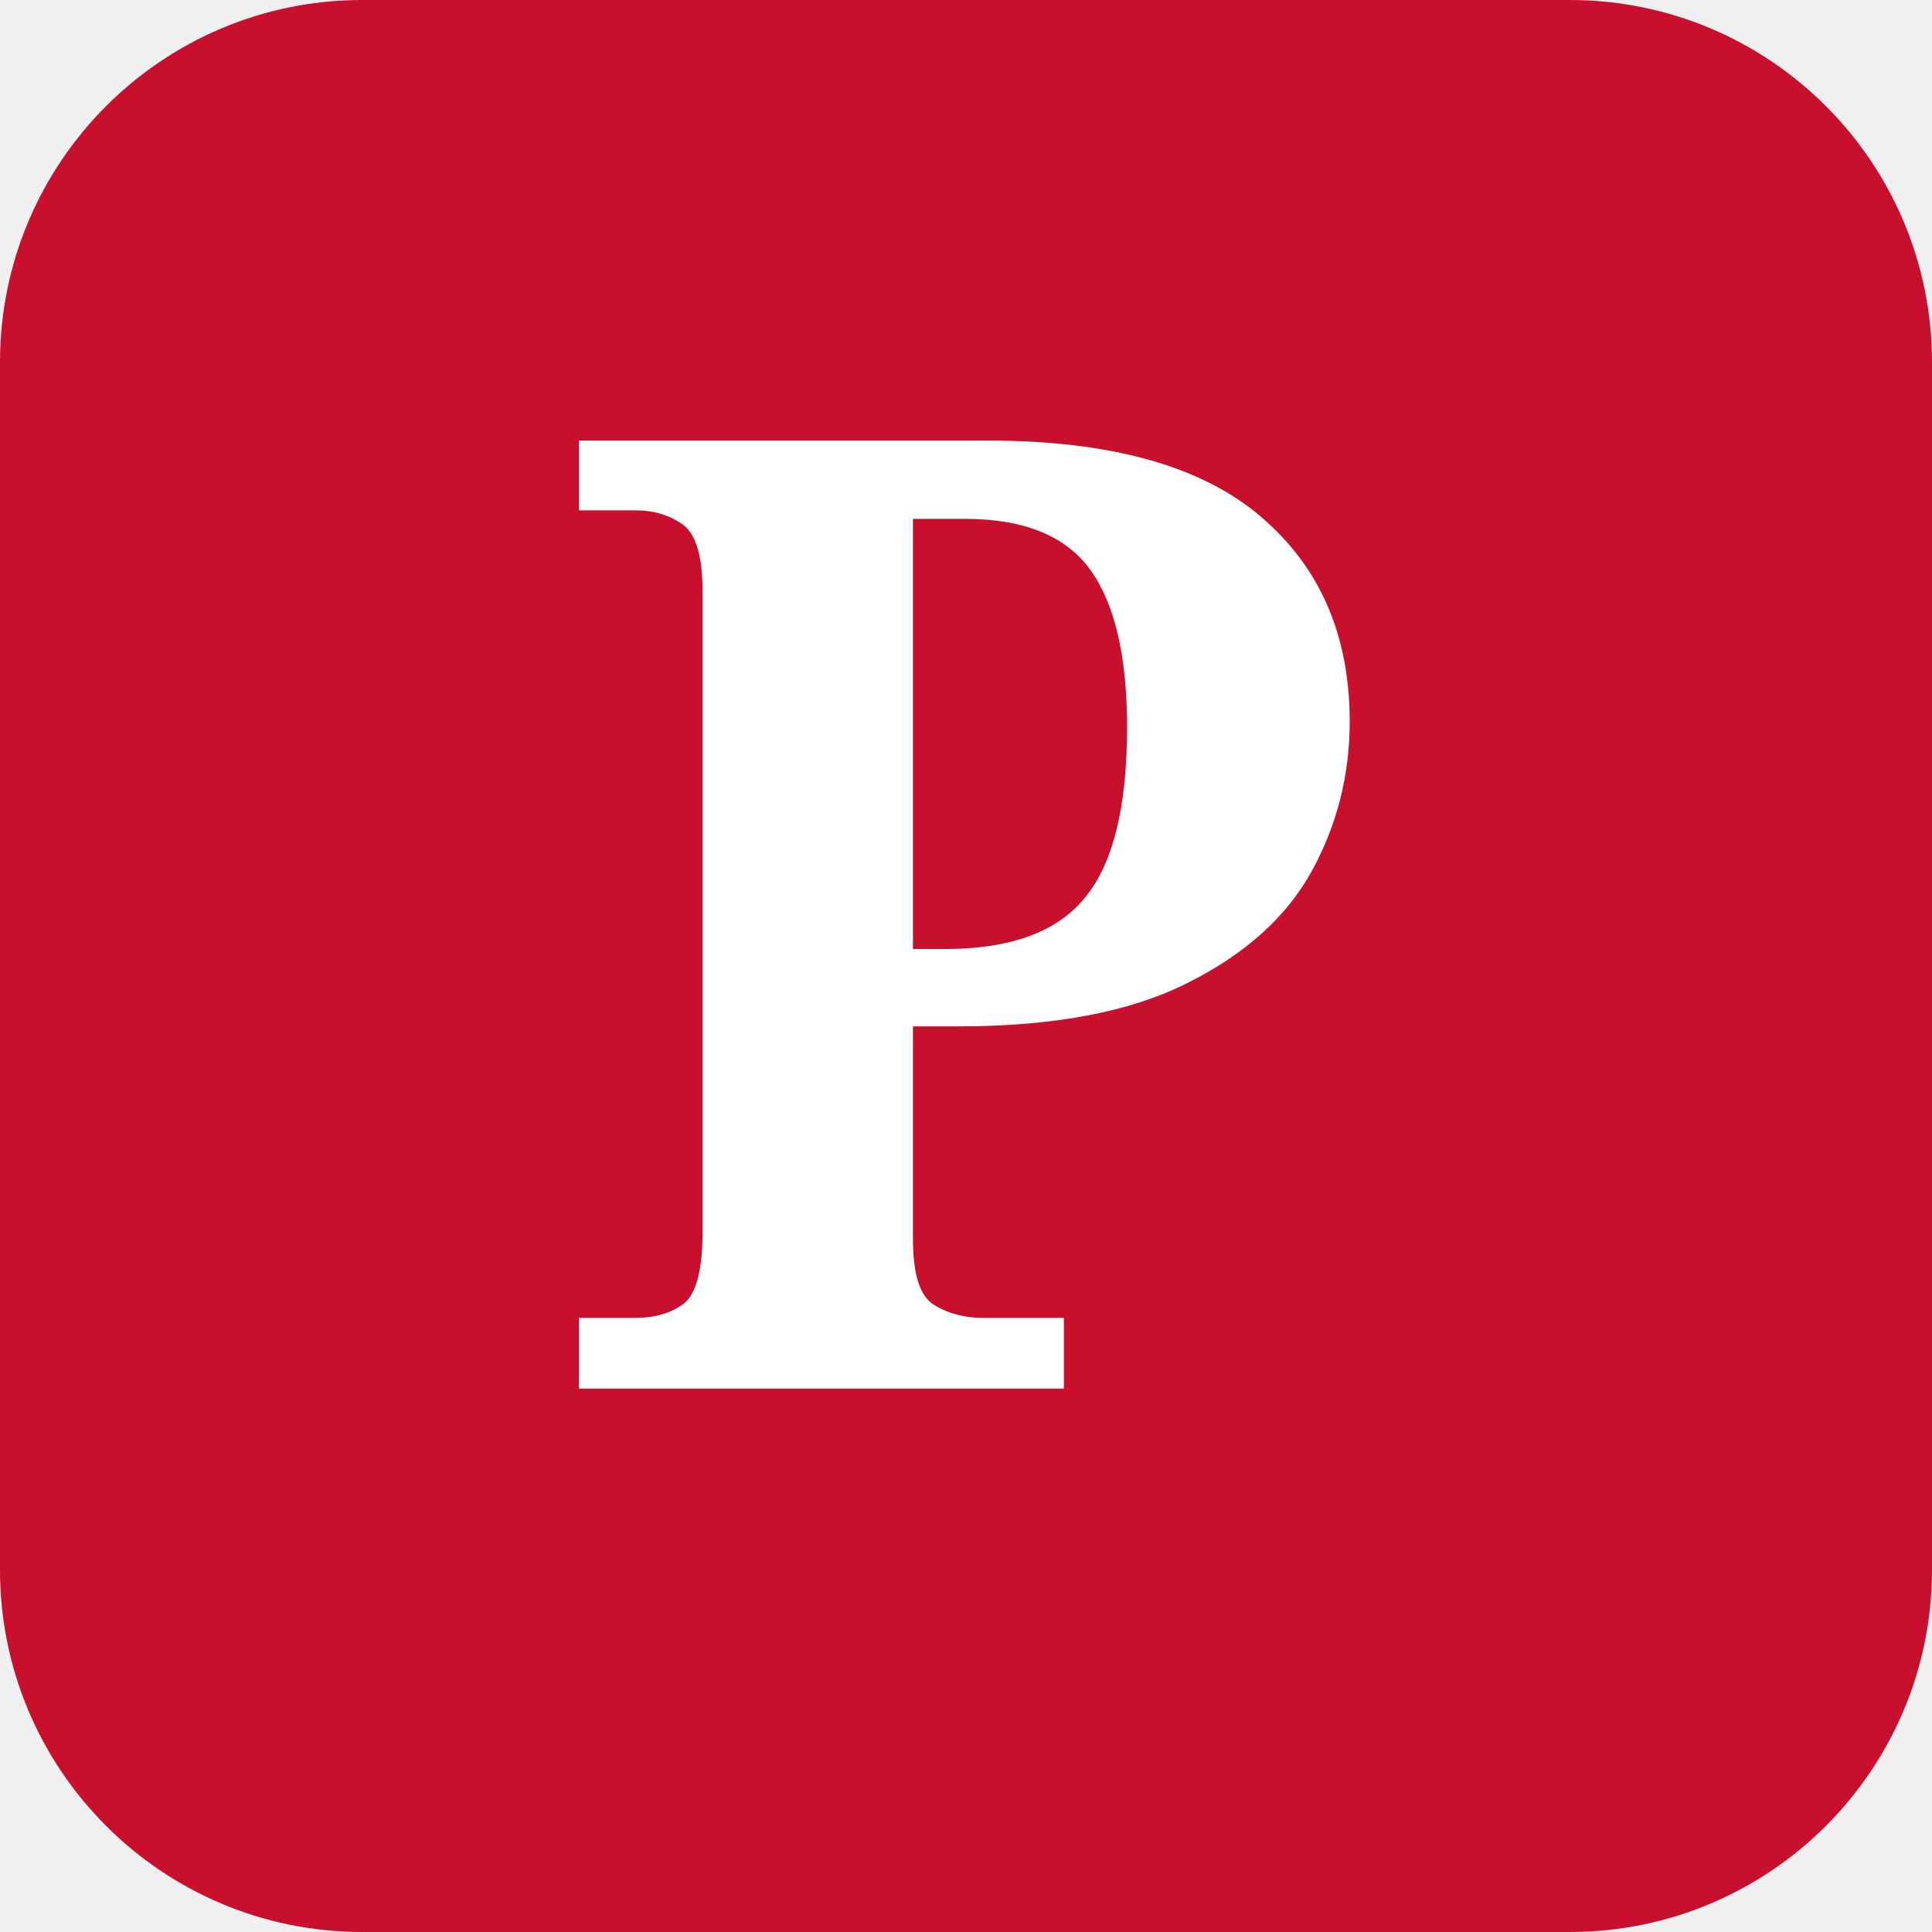
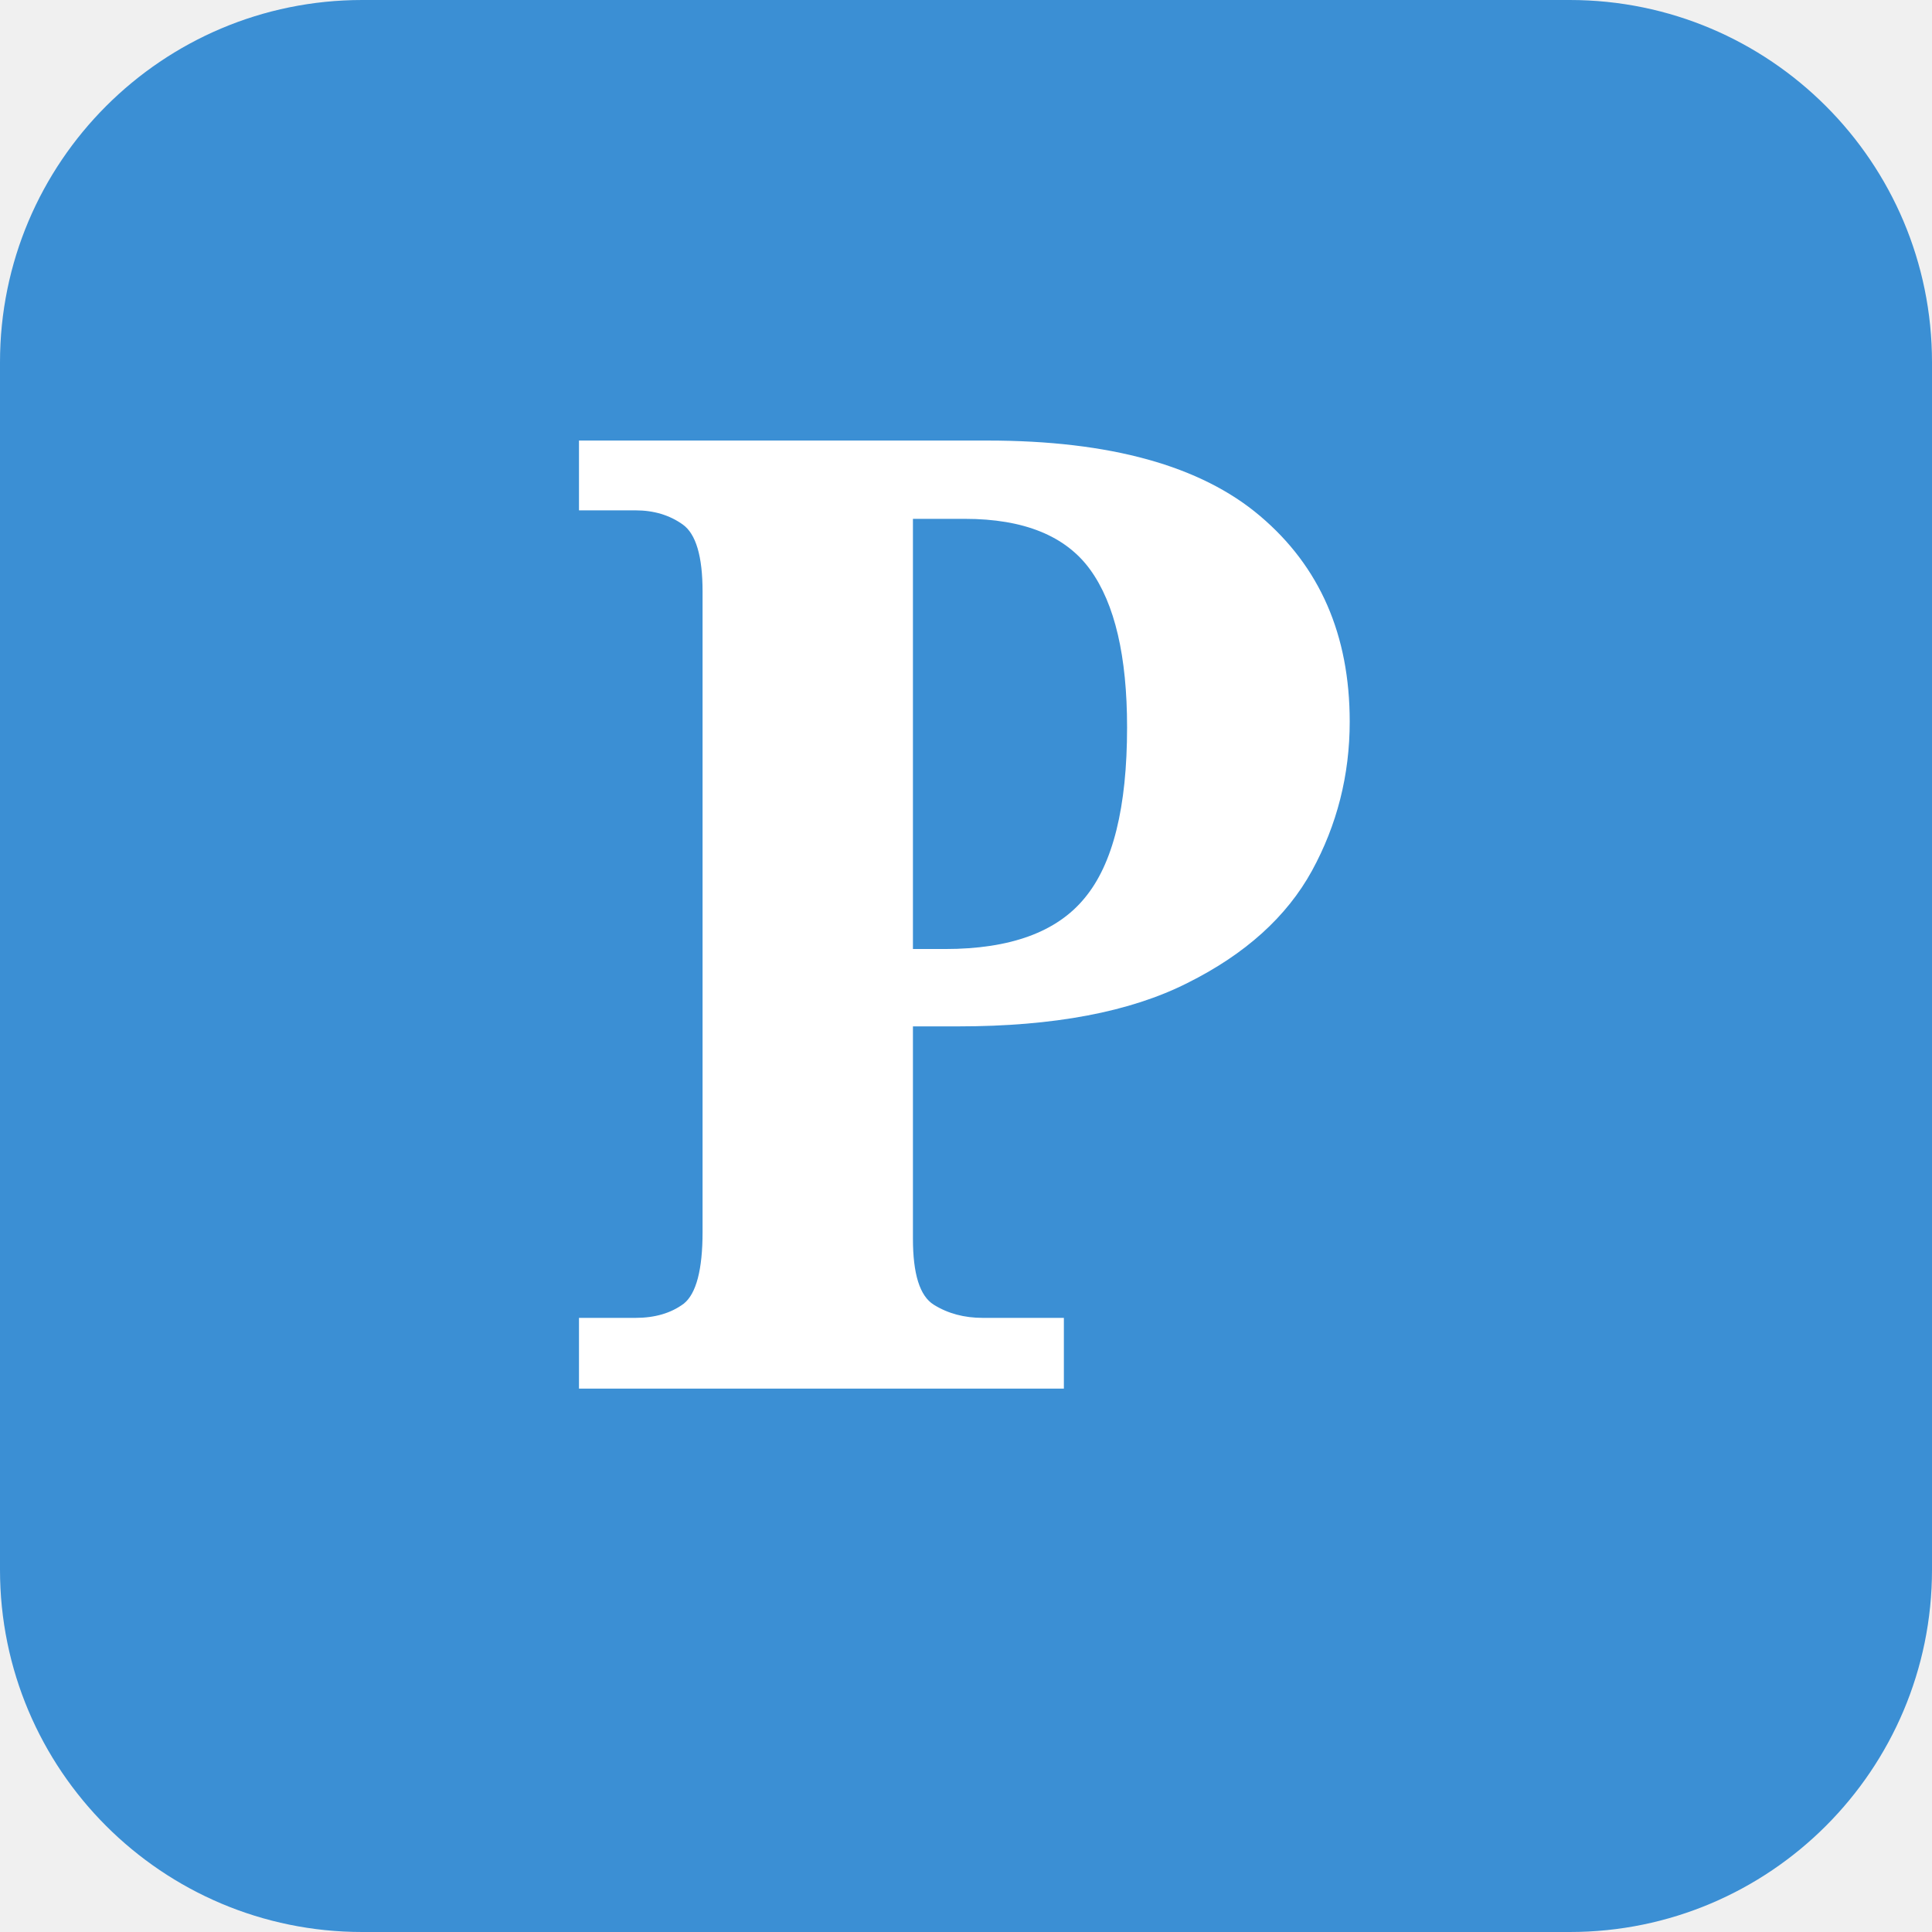
<svg xmlns="http://www.w3.org/2000/svg" viewBox="0 0 32 32">
-   <rect width="32" height="32" rx="6" fill="#C8102E" />
+   <rect width="32" height="32" rx="6" fill="#3B8FD4" />
  <text x="16" y="23" font-family="Georgia, serif" font-size="22" font-weight="bold" fill="white" text-anchor="middle">P</text>
</svg>
